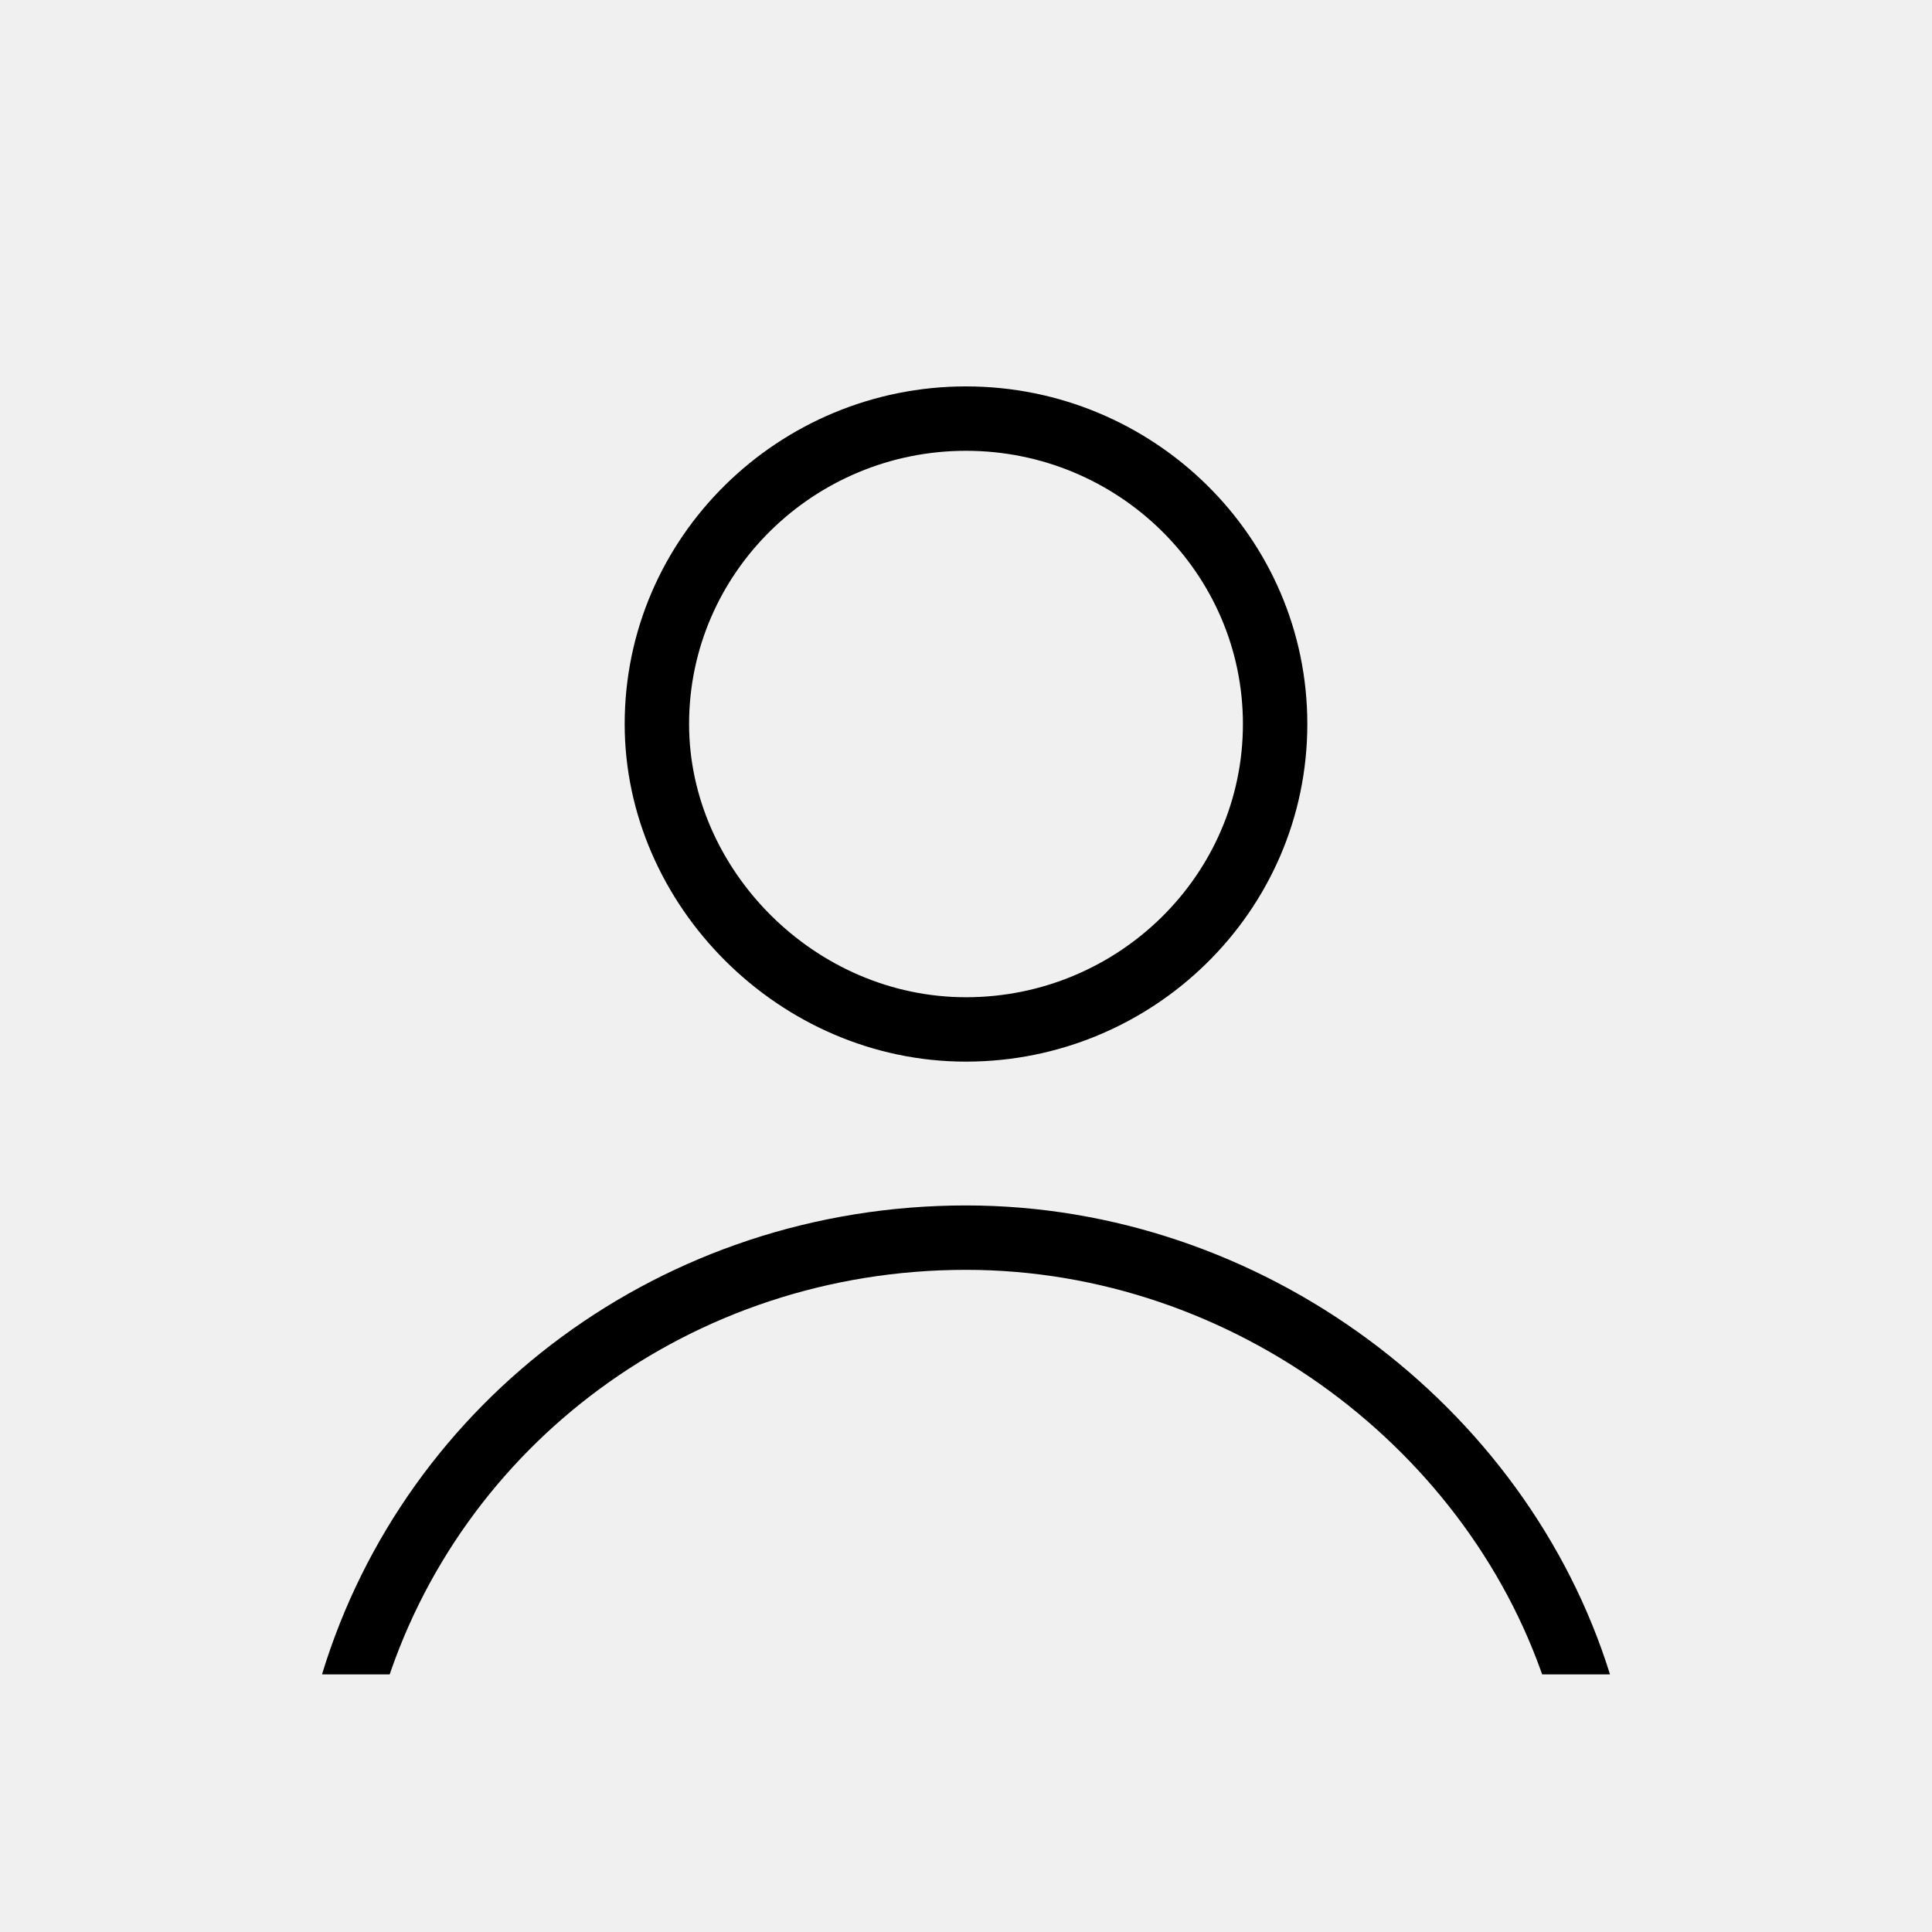
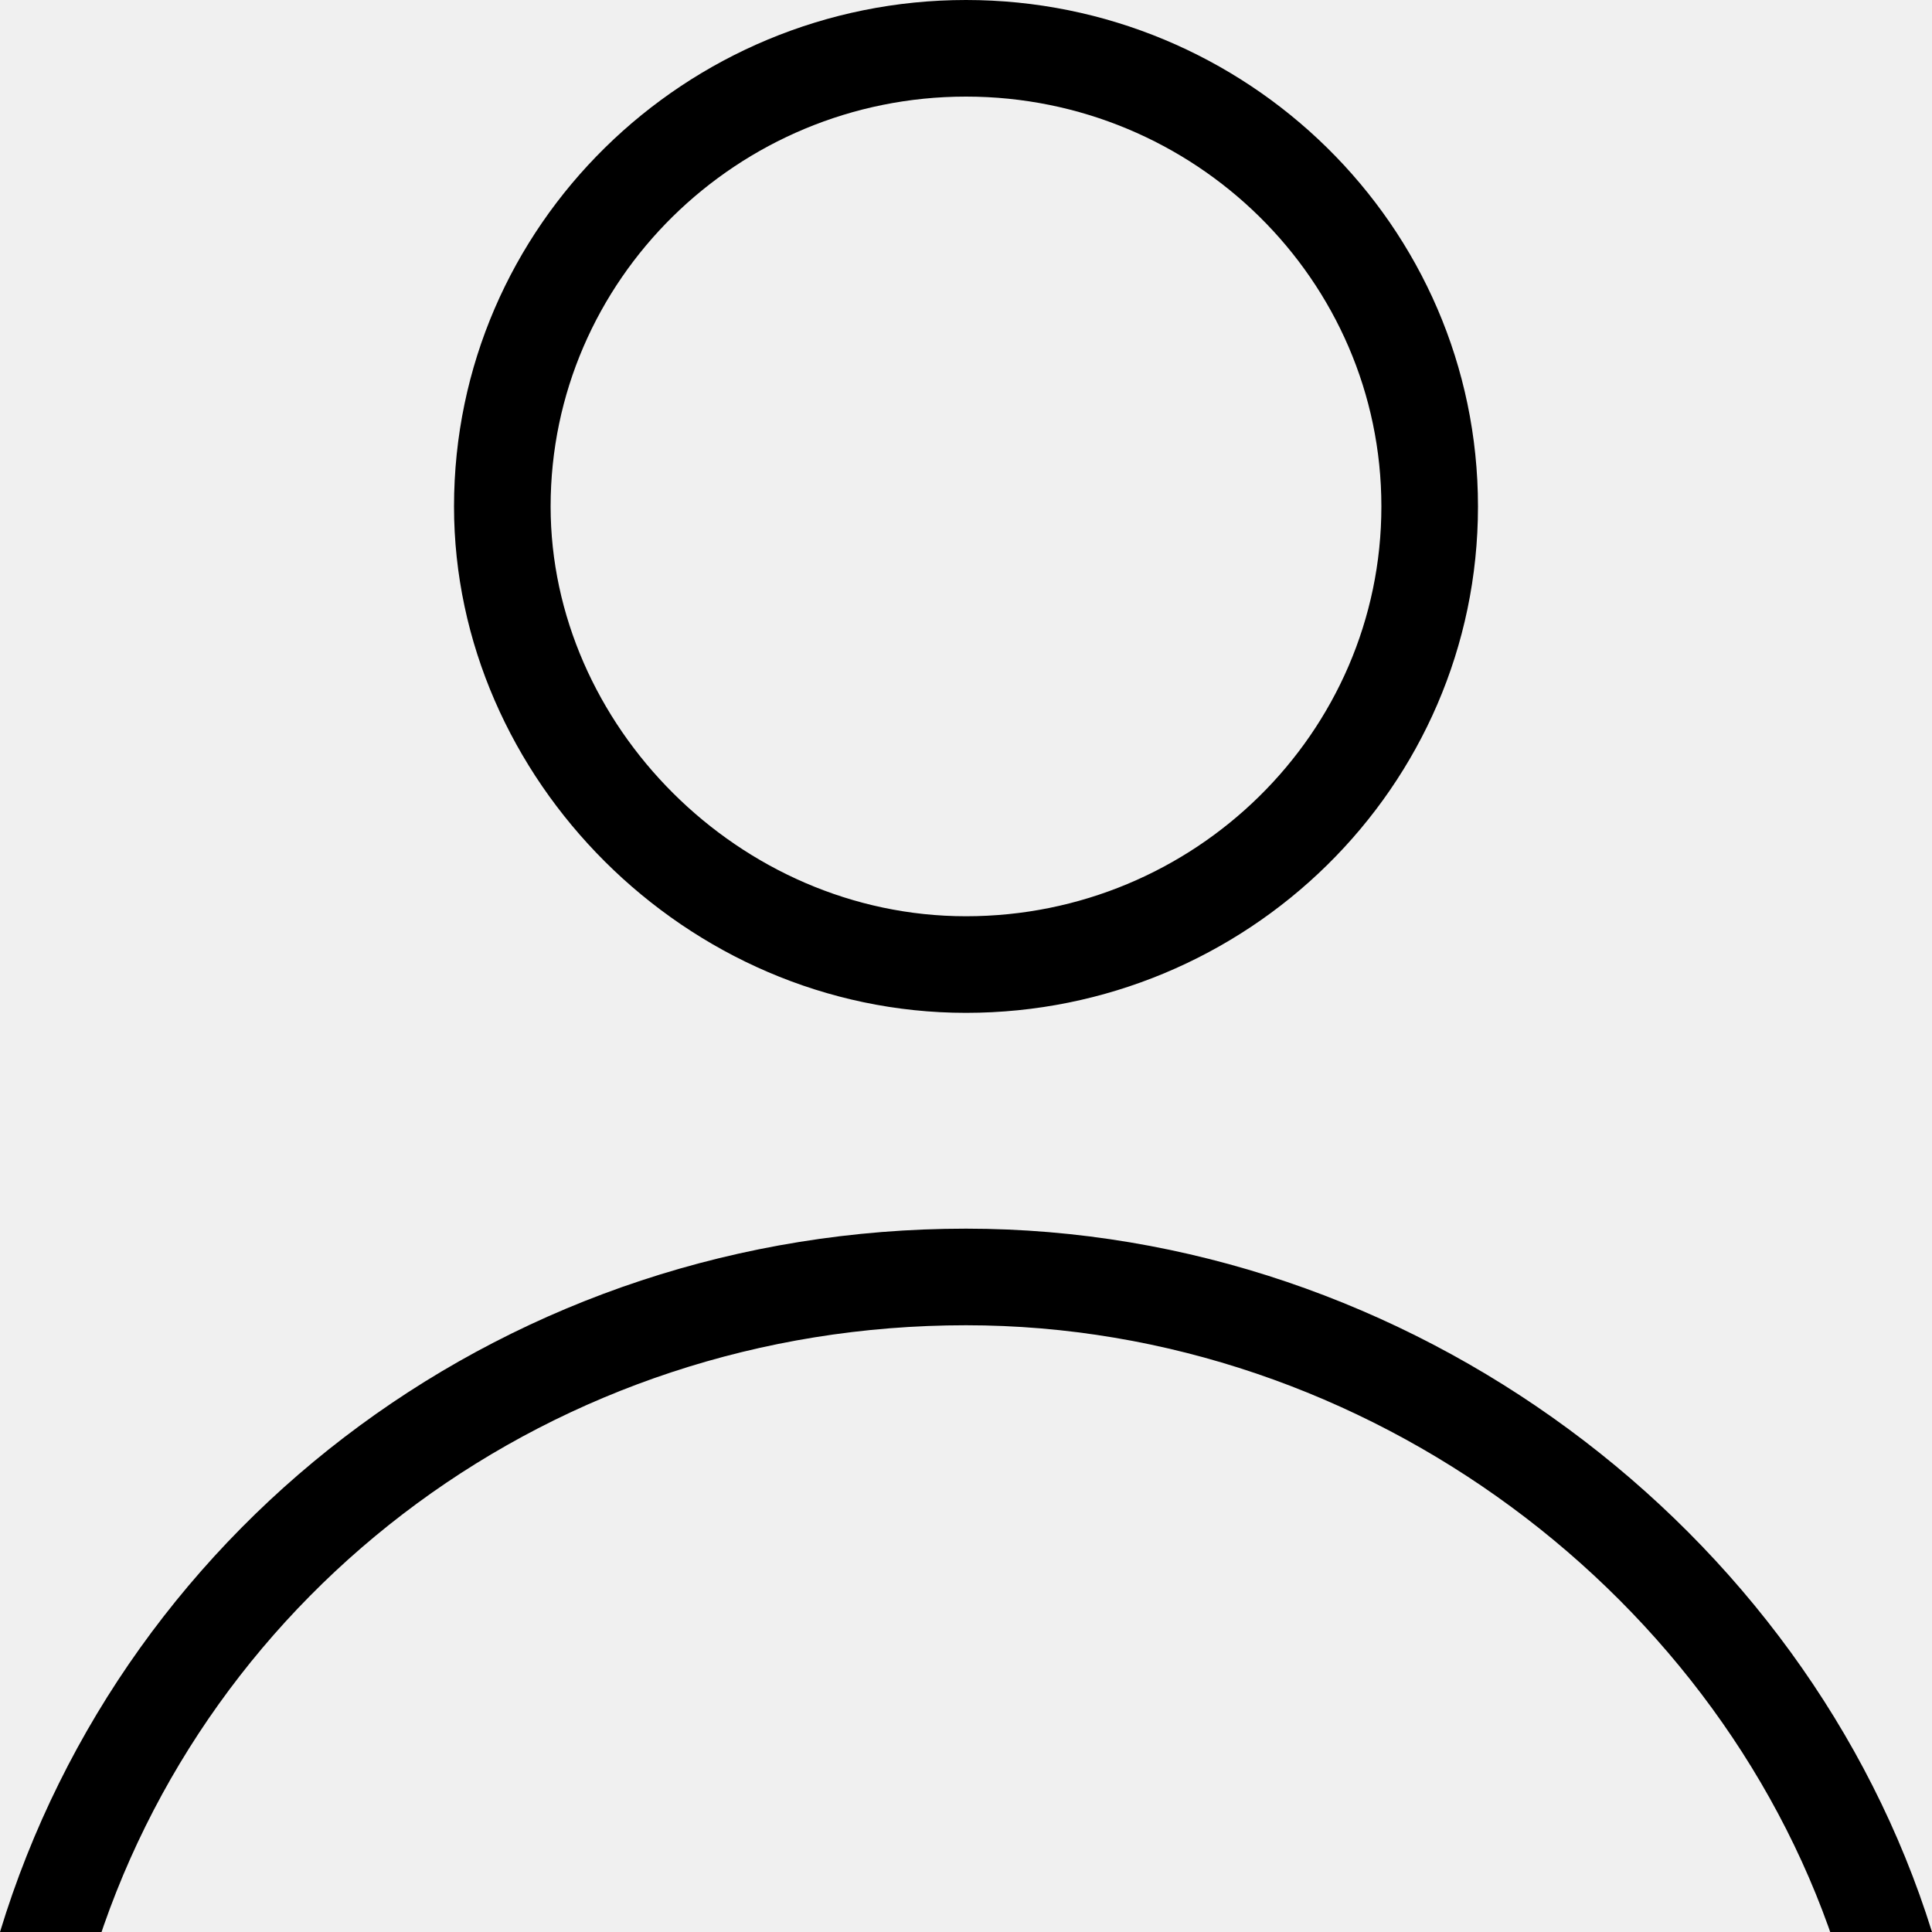
- <svg xmlns="http://www.w3.org/2000/svg" width="30" height="30" viewBox="0 0 30 30" fill="none">
-   <mask id="path-1-inside-1_543_553" fill="white">
-     <path d="M15 16.485C17.9 16.485 20.3 14.155 20.3 11.243C20.3 8.33 17.9 6 15 6C12.1 6 9.7 8.33 9.7 11.243C9.7 14.058 12.1 16.485 15 16.485Z" />
-     <path d="M25 26C23.7 21.825 19.6 18.718 15 18.718C10.3 18.718 6.3 21.728 5 26" />
+ <svg xmlns="http://www.w3.org/2000/svg" width="20" height="20" viewBox="0 0 20 20" fill="none">
+   <mask id="path-1-inside-1_733_1853" fill="white">
+     <path d="M10 10.485C12.9 10.485 15.3 8.155 15.3 5.243C15.3 2.33 12.9 0 10 0C7.1 0 4.7 2.33 4.7 5.243C4.7 8.058 7.1 10.485 10 10.485Z" />
+     <path d="M20 20C18.7 15.825 14.6 12.719 10 12.719C5.3 12.719 1.3 15.728 0 20" />
  </mask>
-   <path d="M15 17.485C18.437 17.485 21.3 14.723 21.3 11.243H19.3C19.3 13.587 17.364 15.485 15 15.485V17.485ZM21.3 11.243C21.3 7.762 18.437 5 15 5V7C17.364 7 19.3 8.898 19.3 11.243H21.3ZM15 5C11.564 5 8.7 7.762 8.7 11.243H10.7C10.7 8.898 12.637 7 15 7V5ZM8.7 11.243C8.7 14.614 11.552 17.485 15 17.485V15.485C12.649 15.485 10.7 13.502 10.7 11.243H8.7ZM25.955 25.703C24.525 21.111 20.039 17.718 15 17.718V19.718C19.161 19.718 22.875 22.54 24.045 26.297L25.955 25.703ZM15 17.718C9.866 17.718 5.473 21.01 4.043 25.709L5.957 26.291C7.127 22.446 10.734 19.718 15 19.718V17.718Z" fill="black" mask="url(#path-1-inside-1_543_553)" />
+   <path d="M10 11.485C13.437 11.485 16.3 8.723 16.3 5.243H14.3C14.3 7.587 12.364 9.485 10 9.485V11.485ZM16.3 5.243C16.3 1.762 13.437 -1 10 -1V1C12.364 1 14.3 2.898 14.3 5.243H16.3ZM10 -1C6.564 -1 3.7 1.762 3.7 5.243H5.7C5.7 2.898 7.637 1 10 1V-1ZM3.7 5.243C3.7 8.614 6.552 11.485 10 11.485V9.485C7.649 9.485 5.7 7.502 5.7 5.243H3.7ZM20.955 19.703C19.525 15.111 15.039 11.719 10 11.719V13.719C14.161 13.719 17.875 16.54 19.045 20.297L20.955 19.703ZM10 11.719C4.866 11.719 0.473 15.01 -0.957 19.709L0.957 20.291C2.127 16.446 5.734 13.719 10 13.719V11.719Z" fill="black" mask="url(#path-1-inside-1_733_1853)" />
</svg>
